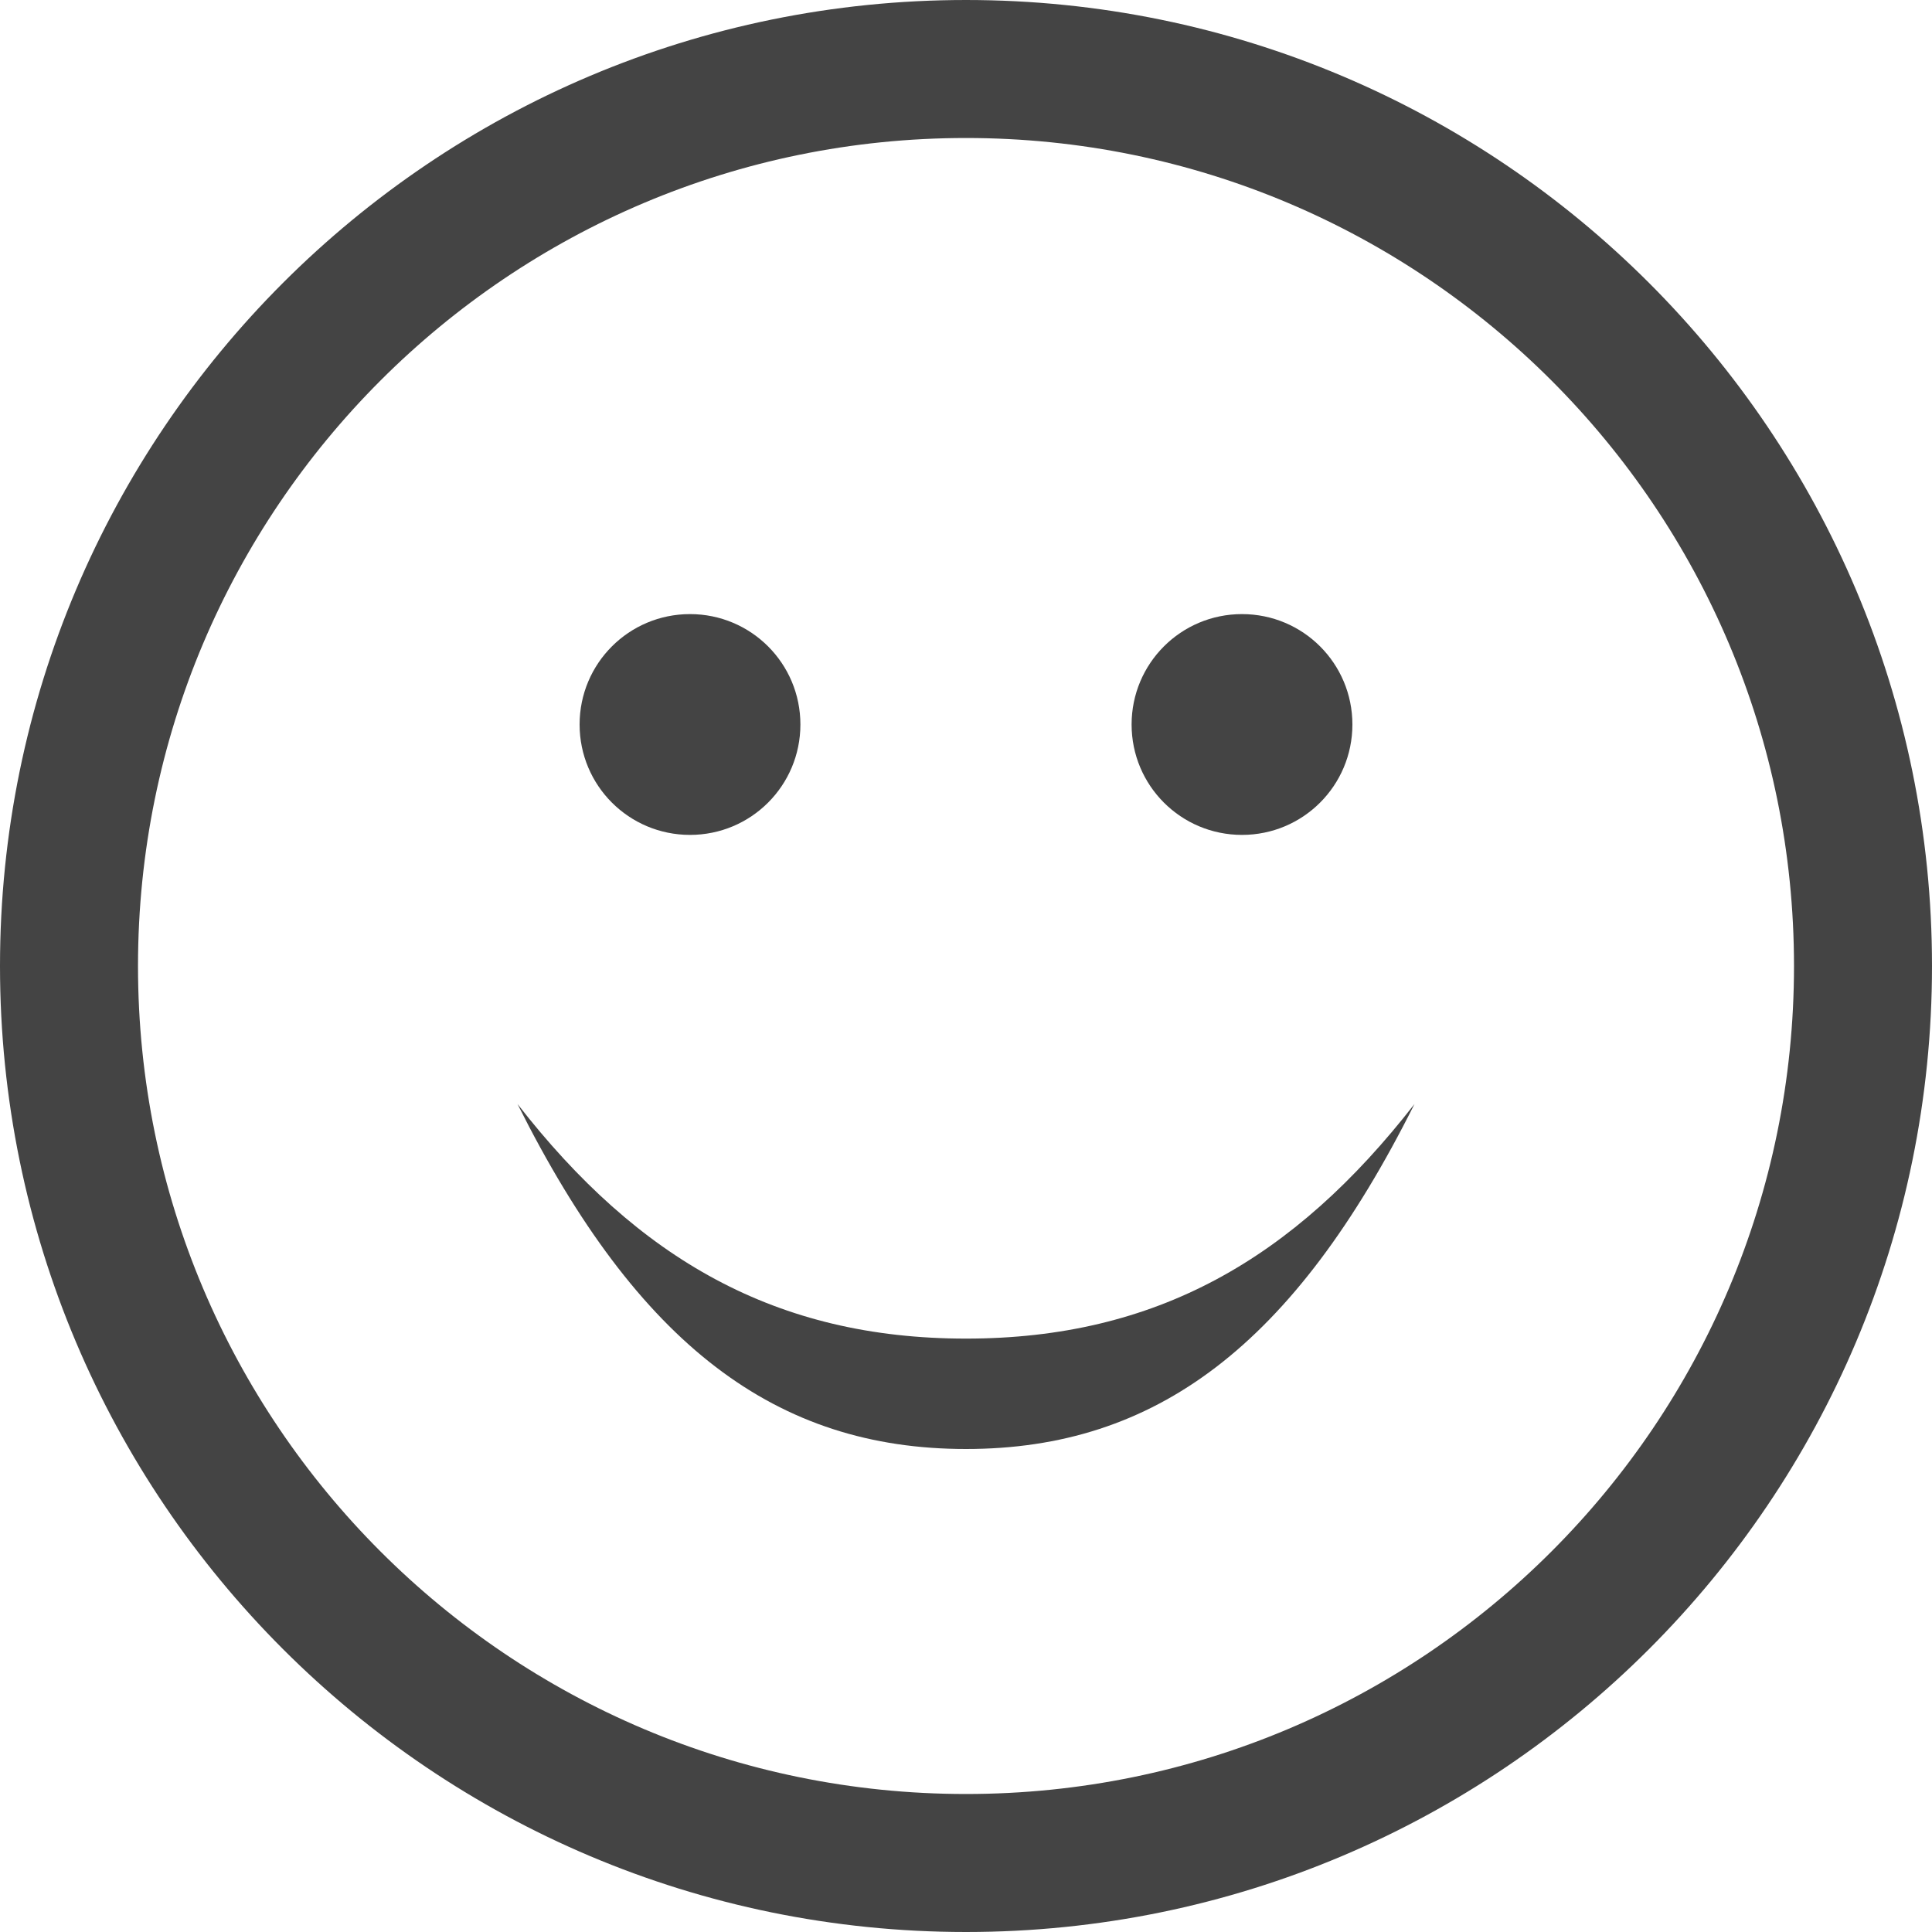
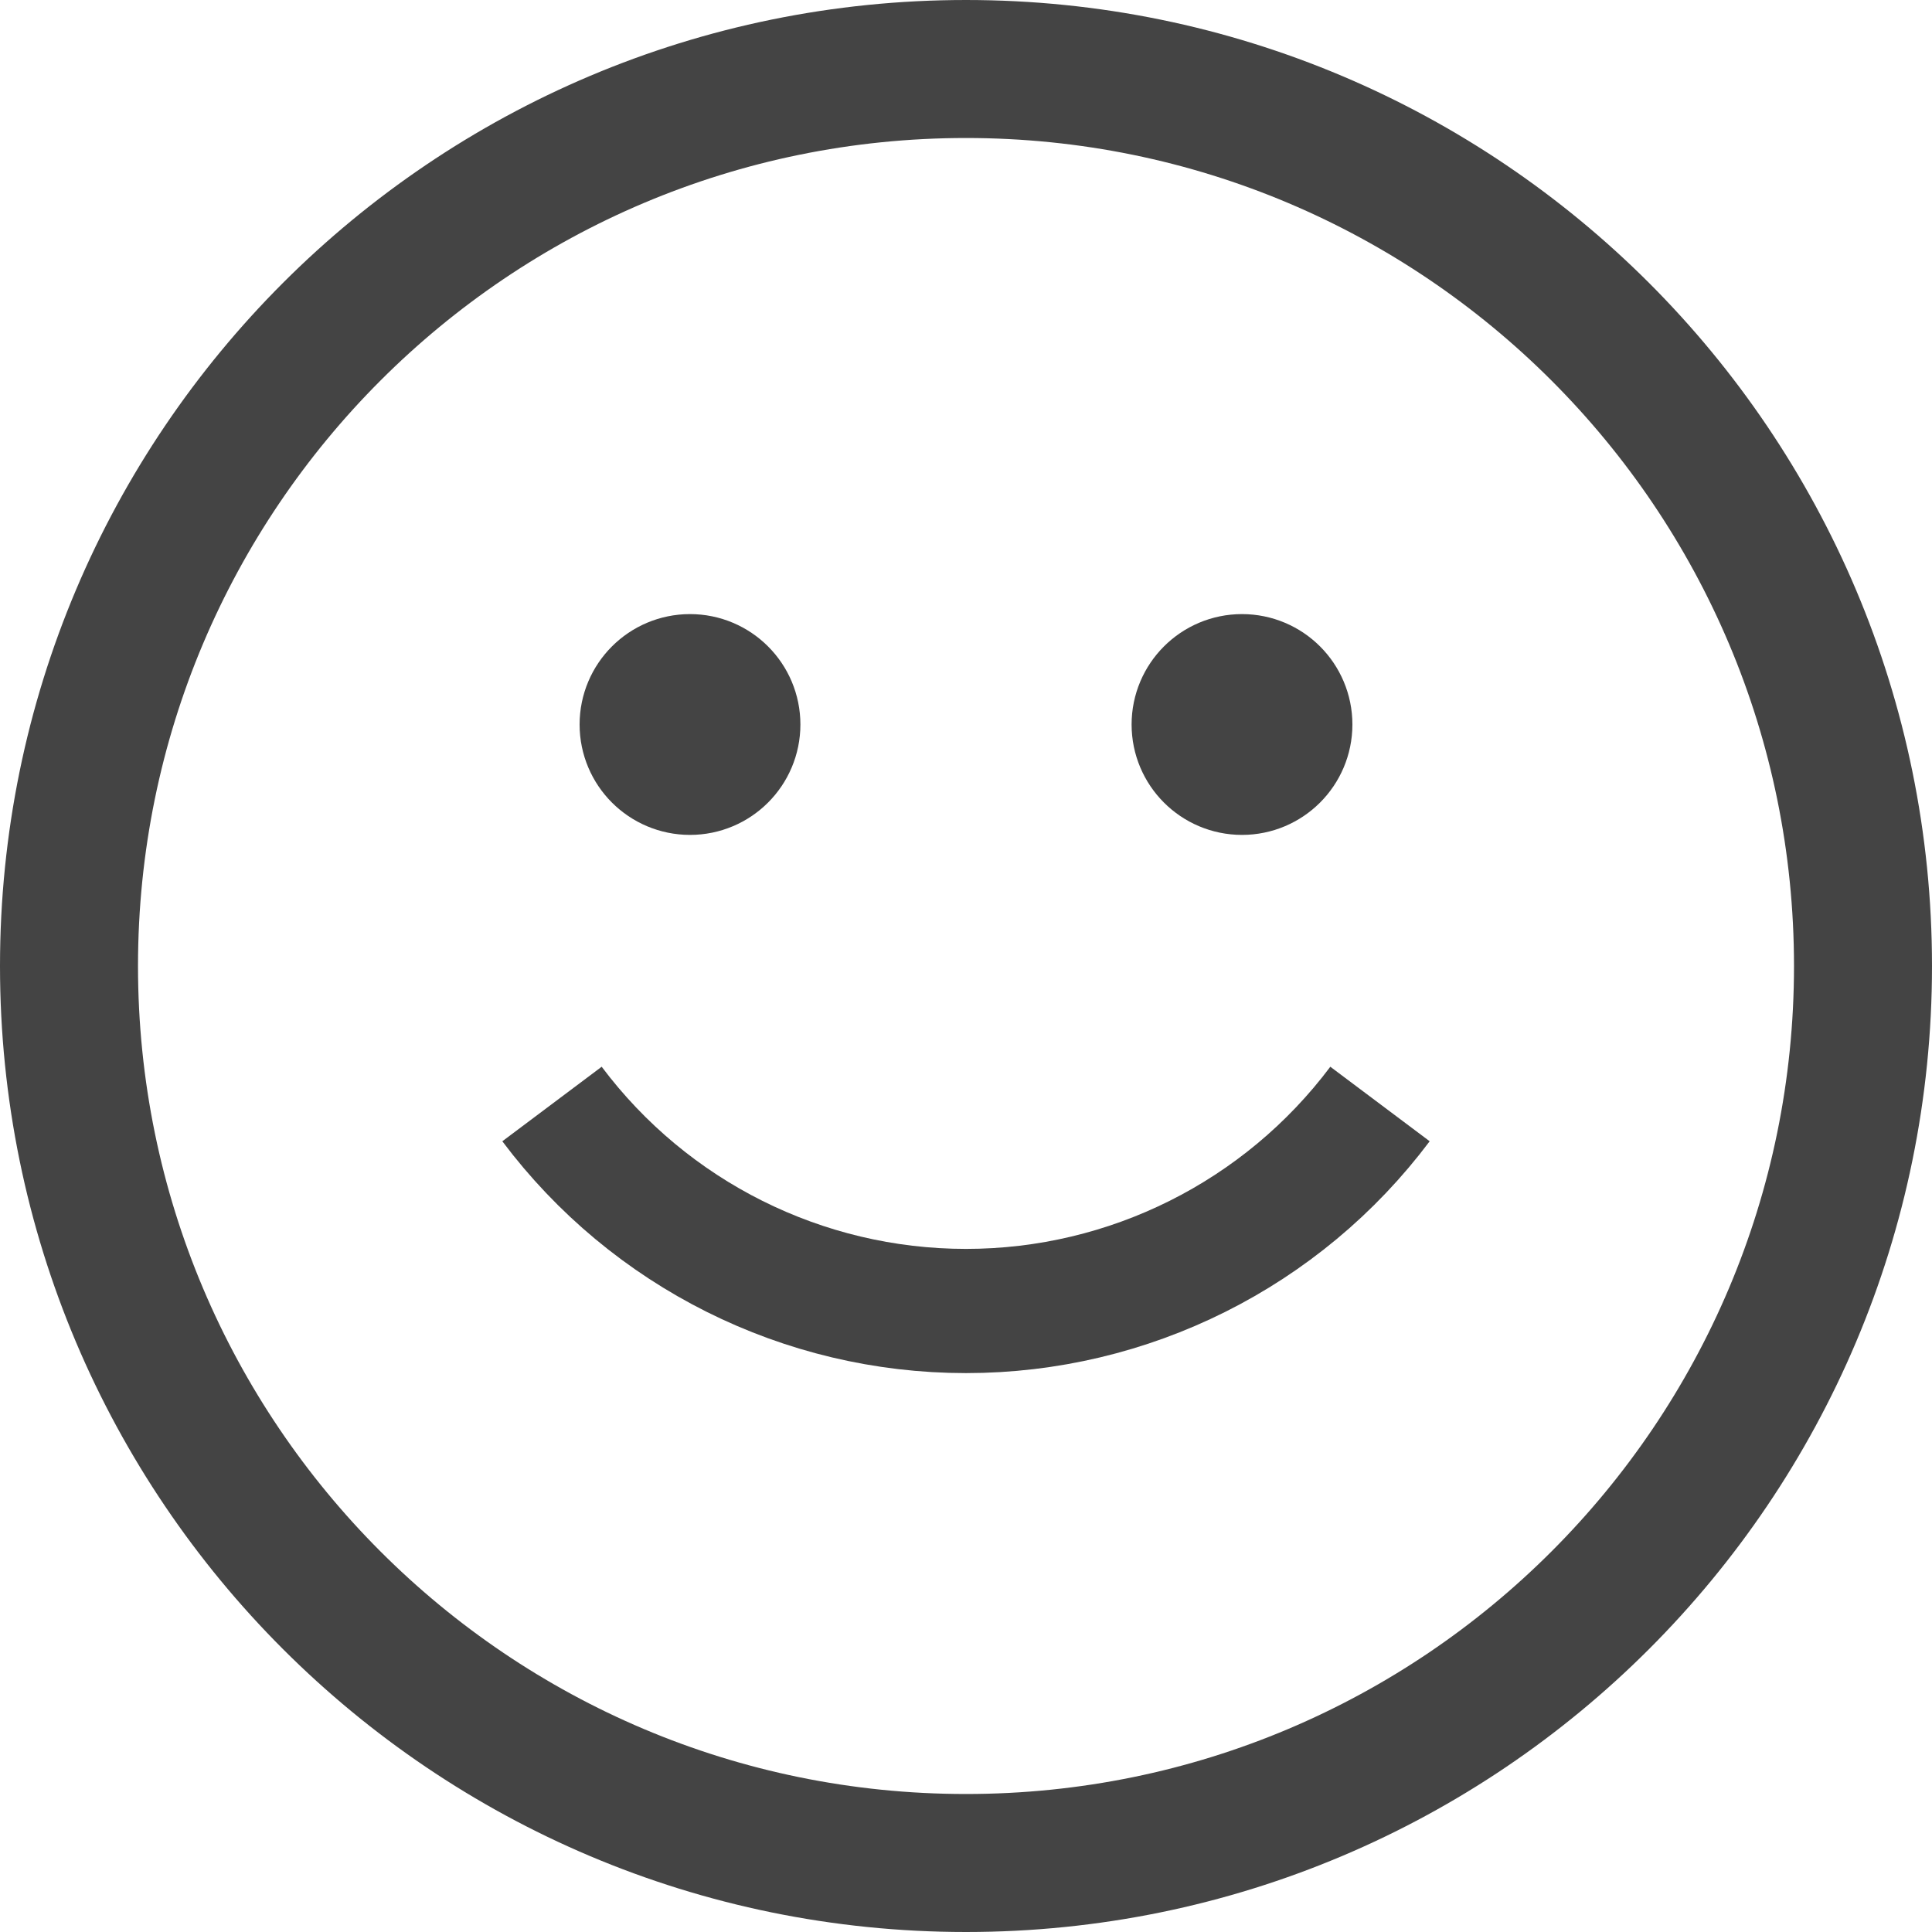
<svg xmlns="http://www.w3.org/2000/svg" viewBox="0 0 56 56" class="design-iconfont">
  <g fill="none" fill-rule="evenodd">
-     <path stroke="#444" stroke-width="4" d="M28 2A26 26 0 1 0 28 54A26 26 0 1 0 28 2Z" />
-     <path d="M20 17.8C21.77 17.8 23.2 19.23 23.2 21C23.2 22.77 21.77 24.2 20 24.2C18.23 24.2 16.8 22.77 16.8 21C16.8 19.23 18.23 17.8 20 17.8Z" fill="#444" fill-rule="nonzero" />
-     <path d="M36 17.8C37.77 17.8 39.2 19.23 39.2 21C39.2 22.77 37.77 24.2 36 24.2C34.23 24.2 32.8 22.77 32.8 21C32.8 19.23 34.23 17.8 36 17.8Z" fill="#444" fill-rule="nonzero" />
-     <path d="M15 32C18.5 39 22.5 42 28 42C33.5 42 37.5 39 41 32C37.5 36.5 33.5 38.8 28 38.8C22.5 38.8 18.5 36.5 15 32Z" fill="#444" fill-rule="nonzero" />
+     <path fill="none" stroke="#444" stroke-width="4" d="M28 2A26 26 0 1 0 28 54A26 26 0 1 0 28 2Z" />
+     <path fill="none" stroke="#444" stroke-width="3.2" d="M18.4,21A1.6,1.6 0 1 0 21.6,21A1.6,1.6 0 1 0 18.4,21Z" />
+     <path fill="none" stroke="#444" stroke-width="3.2" d="M34.4,21A1.6,1.6 0 1 0 37.6,21A1.6,1.6 0 1 0 34.4,21Z" />
+     <path fill="none" stroke="#444" stroke-width="3.6" d="M16,32A15,15 0 0 0 40,32" />
  </g>
</svg>
